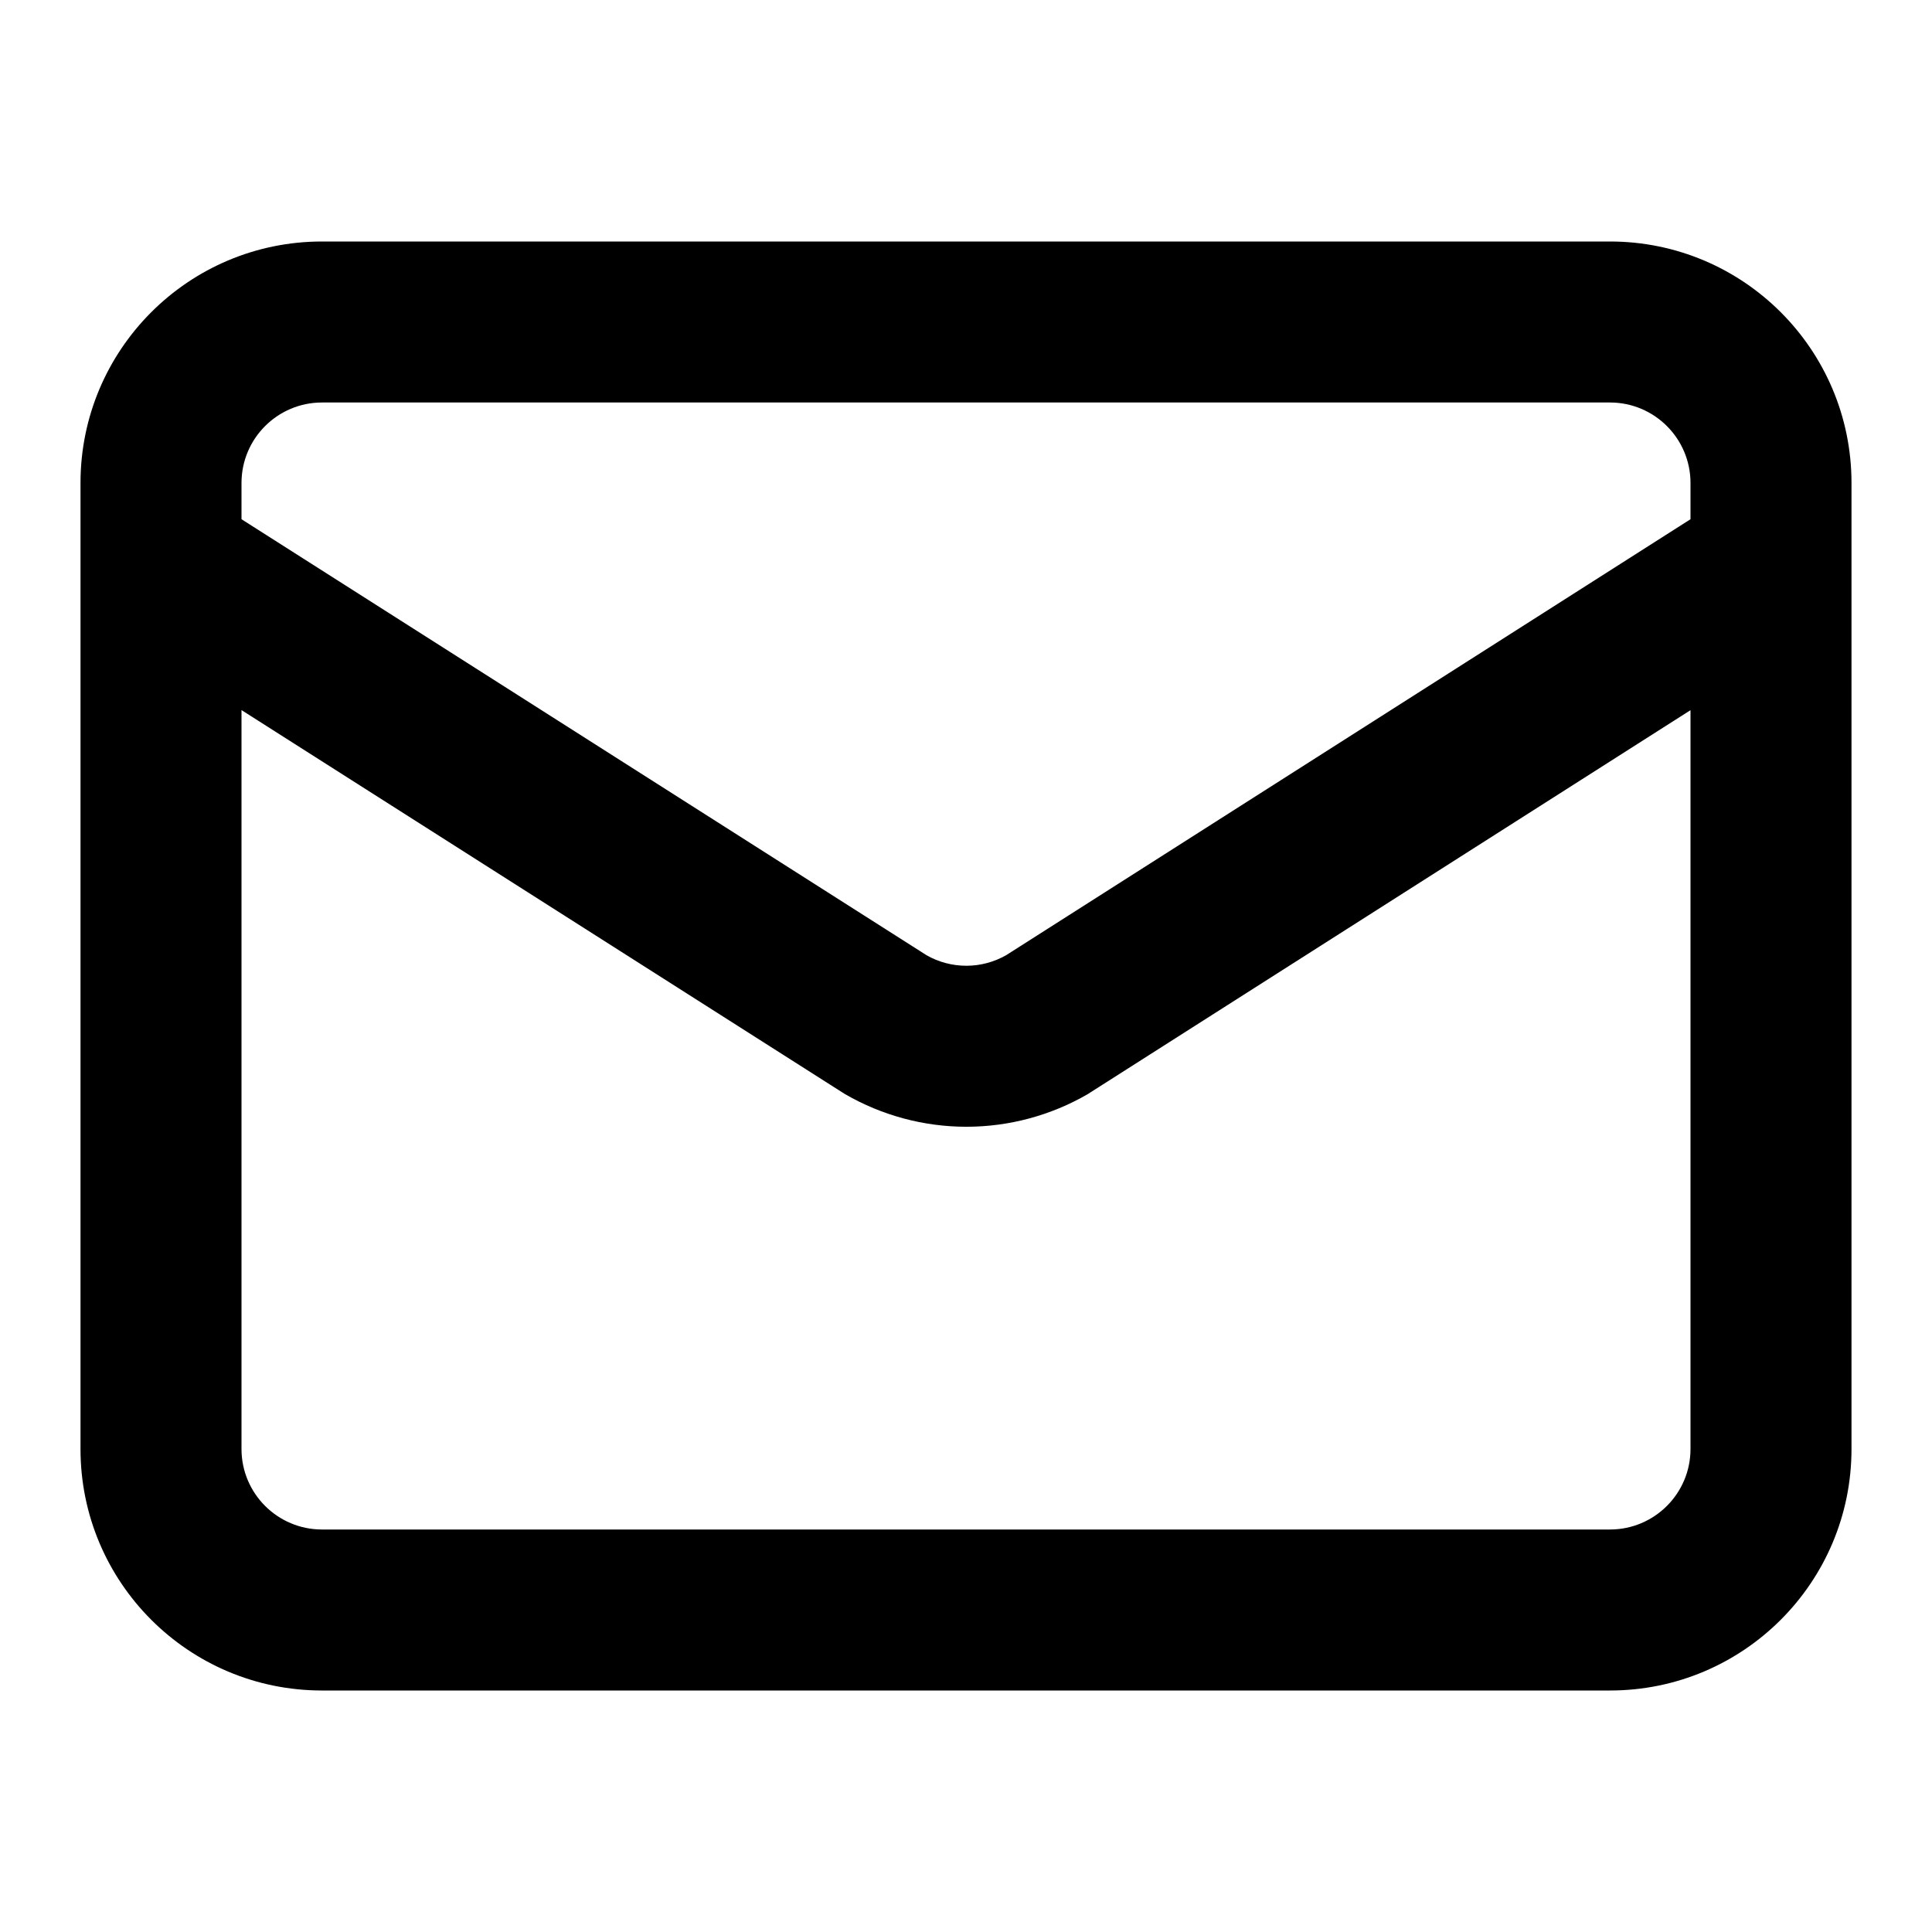
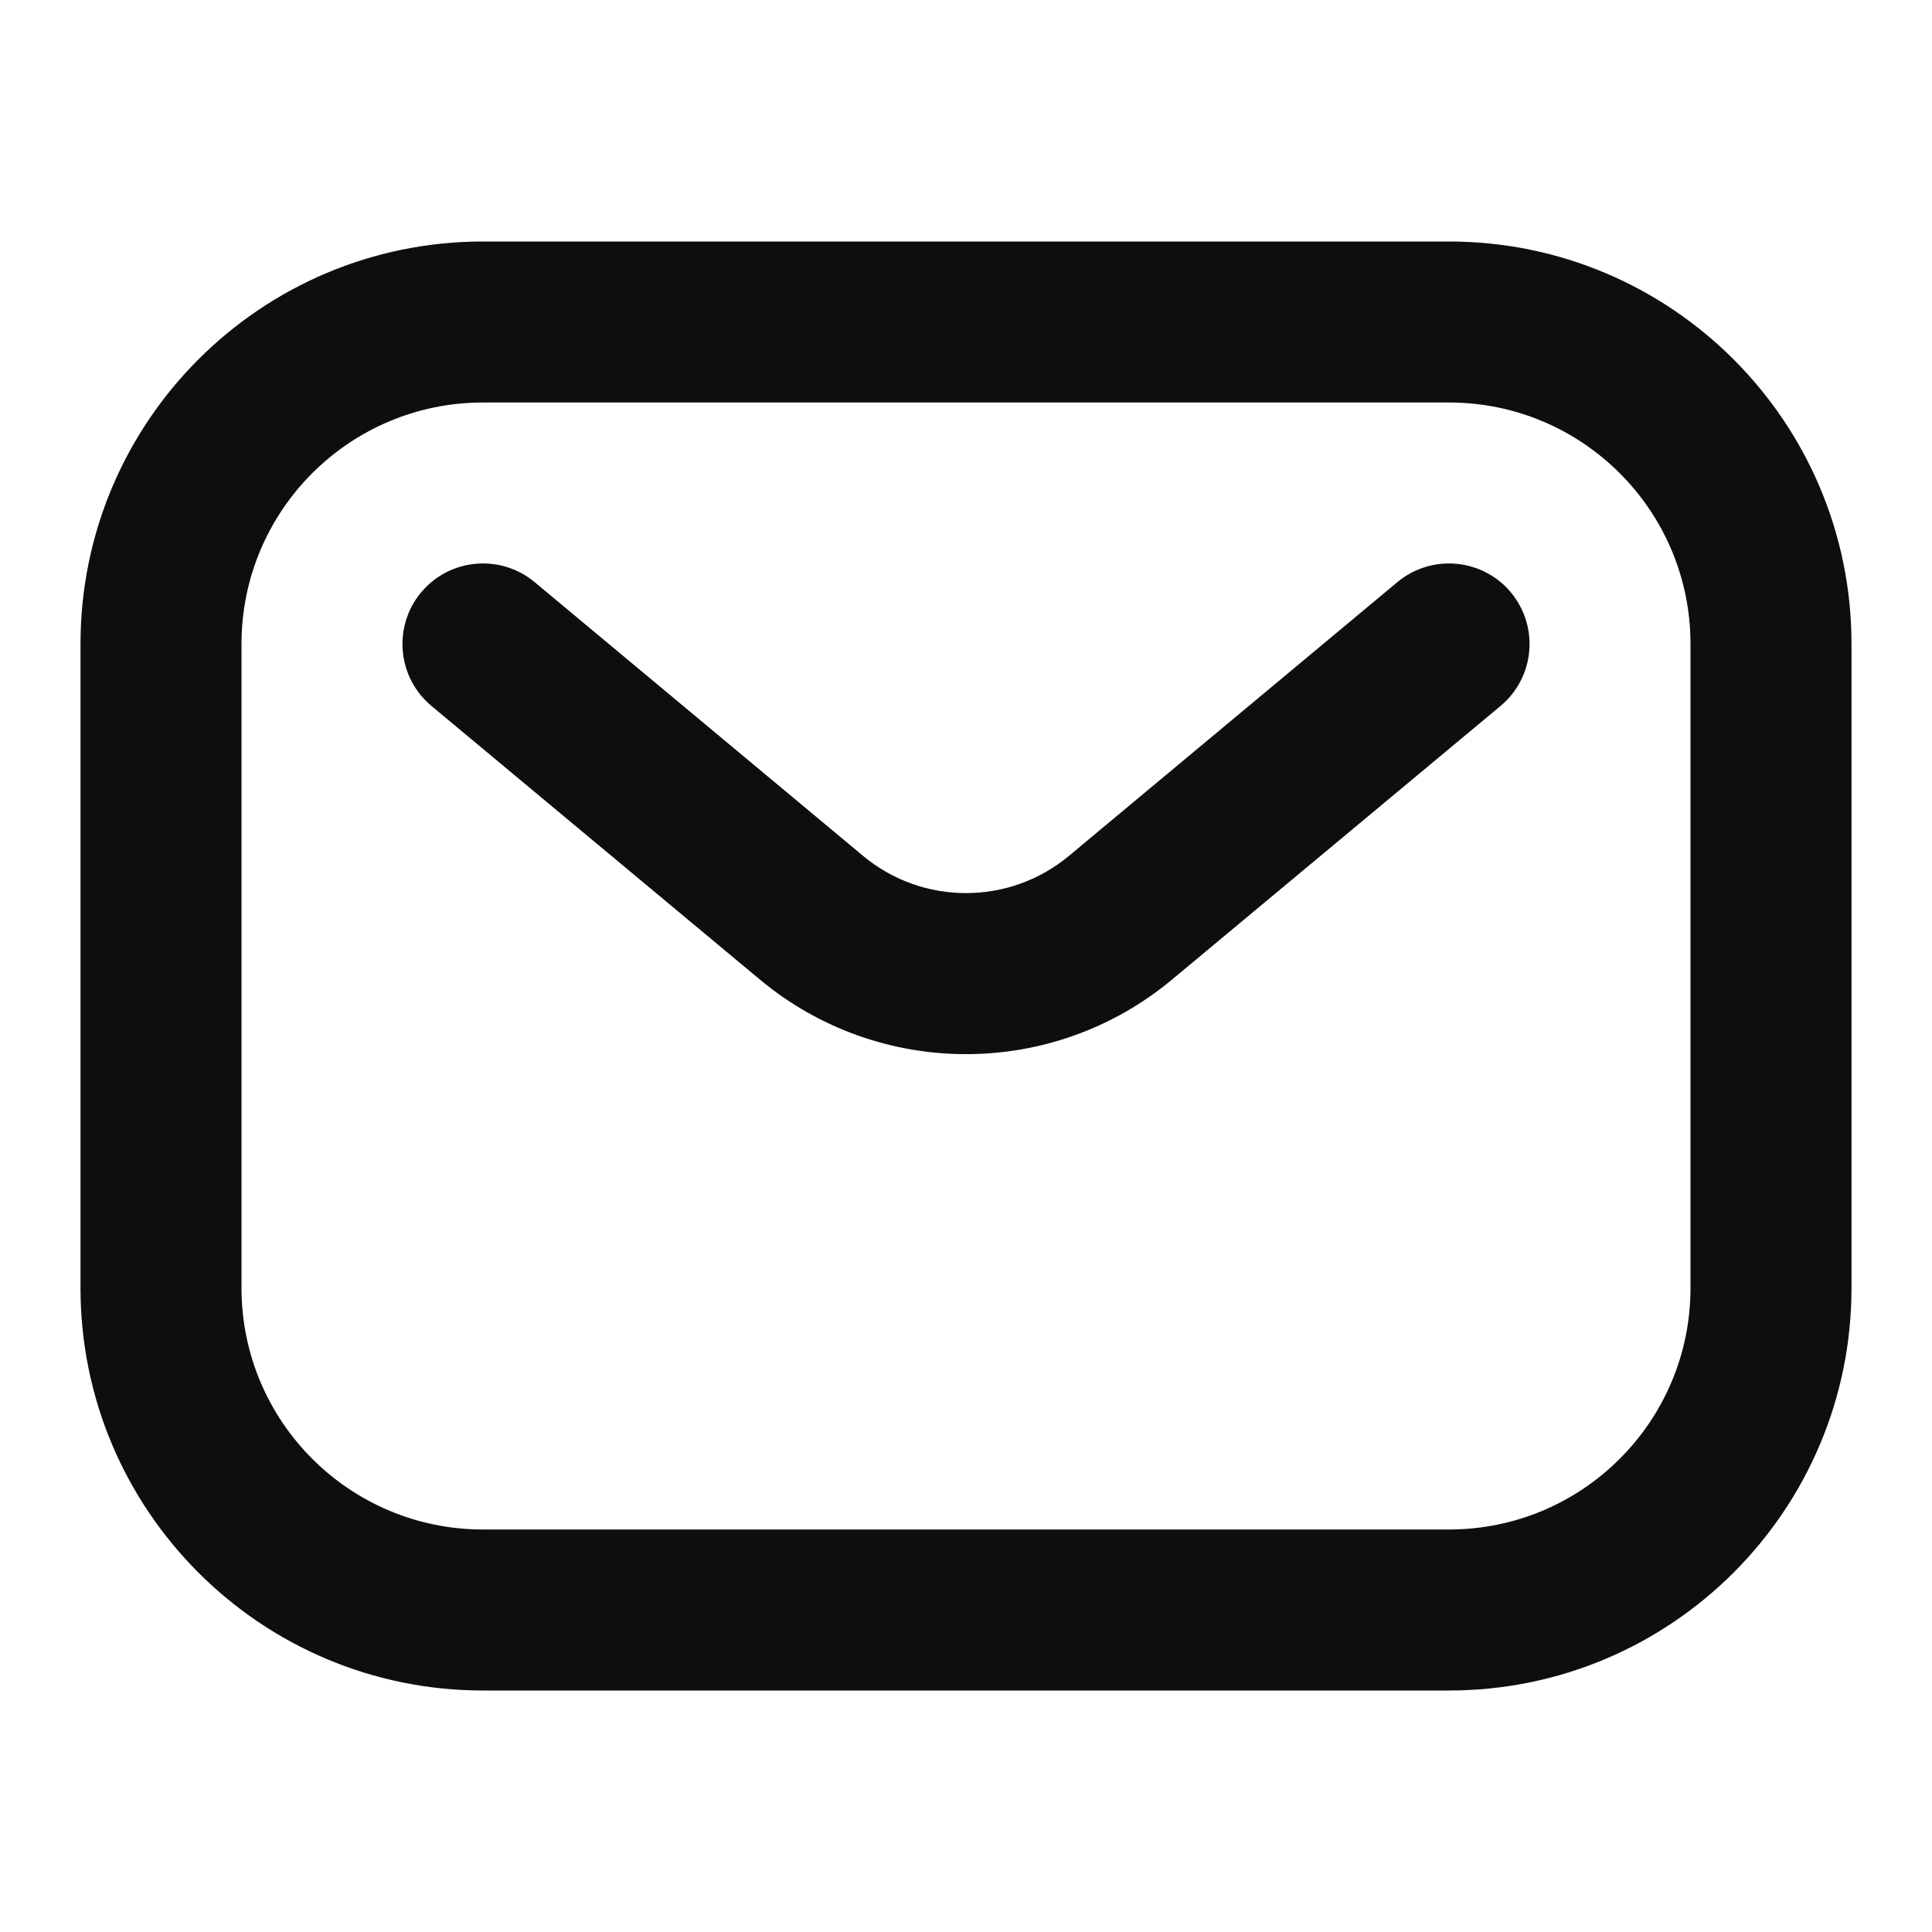
<svg xmlns="http://www.w3.org/2000/svg" width="24" height="24" viewBox="0 0 24 24" fill="none">
-   <path d="M20 3C21.657 3 23 4.343 23 6V18C23 19.657 21.657 21 20 21H4C2.343 21 1 19.657 1 18V6C1 4.343 2.343 3 4 3H20ZM3 18C3 18.552 3.448 19 4 19H20C20.552 19 21 18.552 21 18V8.822L13.546 13.57C13.535 13.578 13.523 13.585 13.512 13.592C13.054 13.857 12.534 13.997 12.005 13.997C11.476 13.997 10.956 13.857 10.498 13.592C10.486 13.585 10.474 13.578 10.463 13.57L3 8.821V18ZM4 5C3.448 5 3 5.448 3 6V6.45L11.508 11.865C11.659 11.952 11.831 11.997 12.005 11.997C12.179 11.997 12.349 11.951 12.5 11.865L21 6.45V6C21 5.448 20.552 5 20 5H4Z" fill="currentColor" />
+   <path d="M18 3C20.761 3 23 5.239 23 8V16C23 18.761 20.761 21 18 21H6C3.239 21 1 18.761 1 16V8C1 5.239 3.239 3 6 3H18ZM6 5C4.343 5 3 6.343 3 8V16C3 17.657 4.343 19 6 19H18C19.657 19 21 17.657 21 16V8C21 6.343 19.657 5 18 5H6ZM17.359 7.231C17.784 6.878 18.415 6.935 18.769 7.359C19.122 7.784 19.065 8.415 18.641 8.769L14.56 12.168C13.077 13.404 10.923 13.404 9.439 12.168L5.359 8.769C4.935 8.415 4.878 7.784 5.231 7.359C5.585 6.935 6.216 6.878 6.641 7.231L10.72 10.631C11.461 11.249 12.539 11.249 13.28 10.631L17.359 7.231Z" fill="#0E0E0D" />
</svg>
